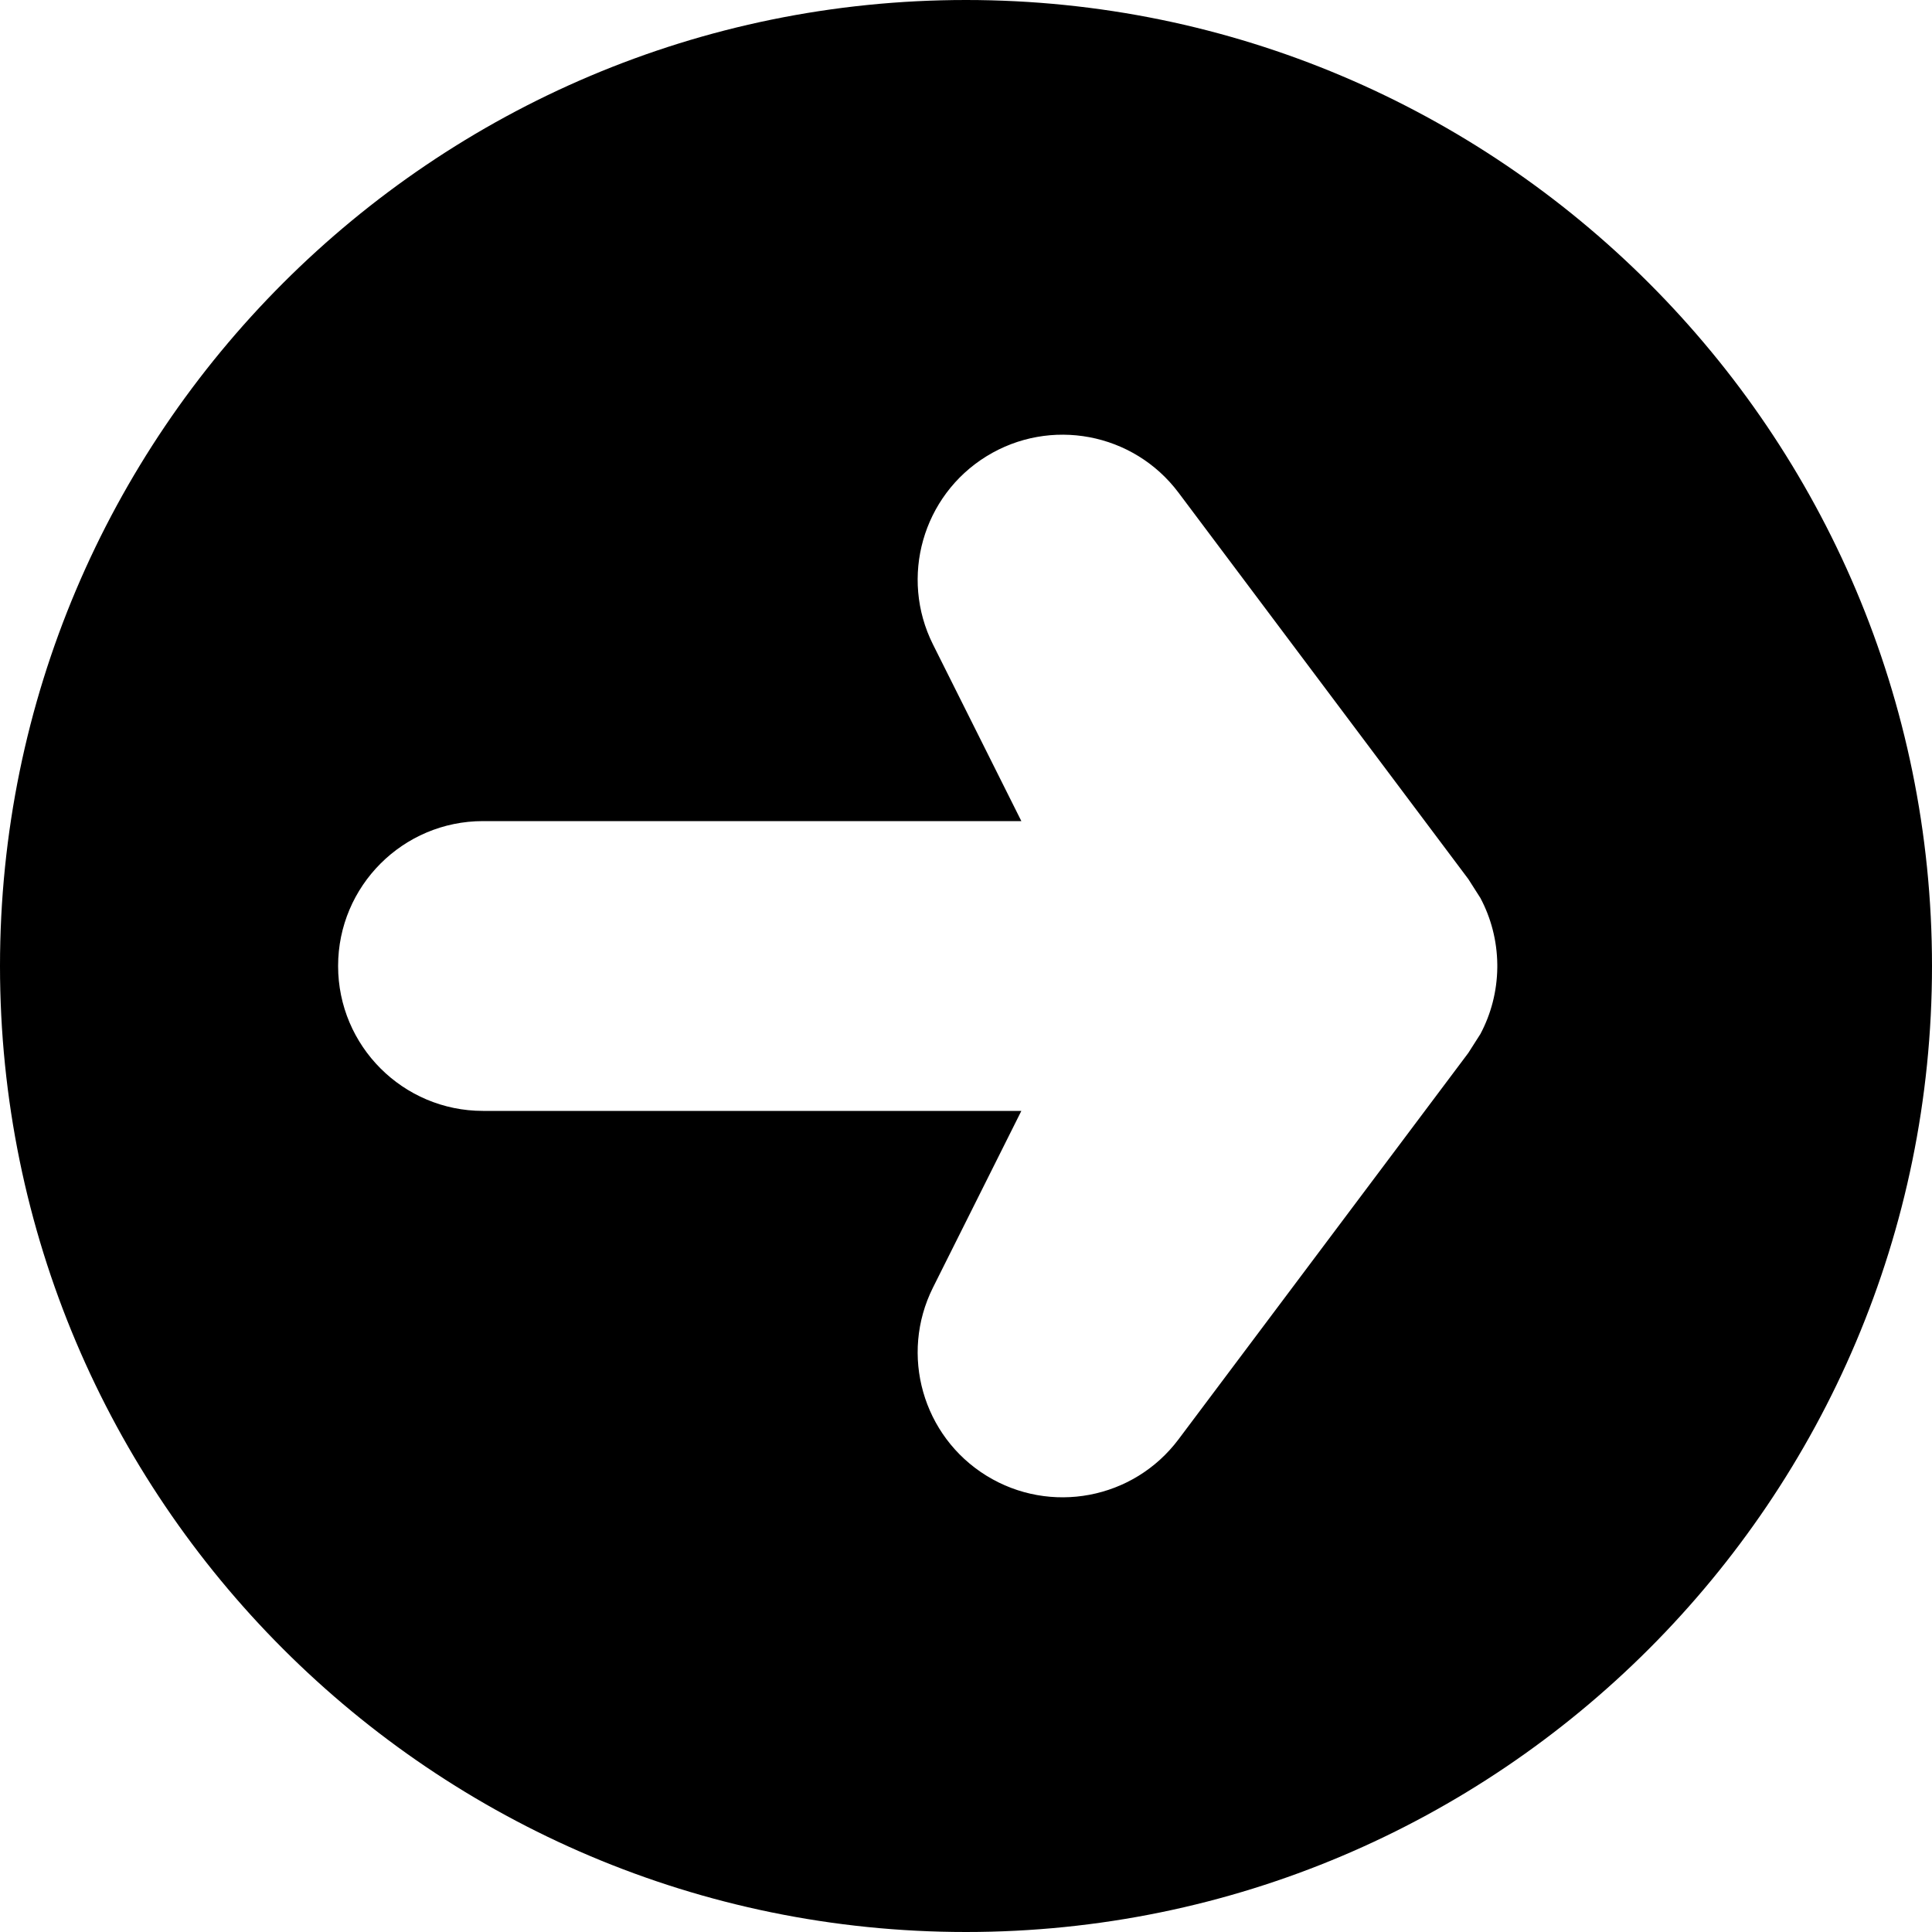
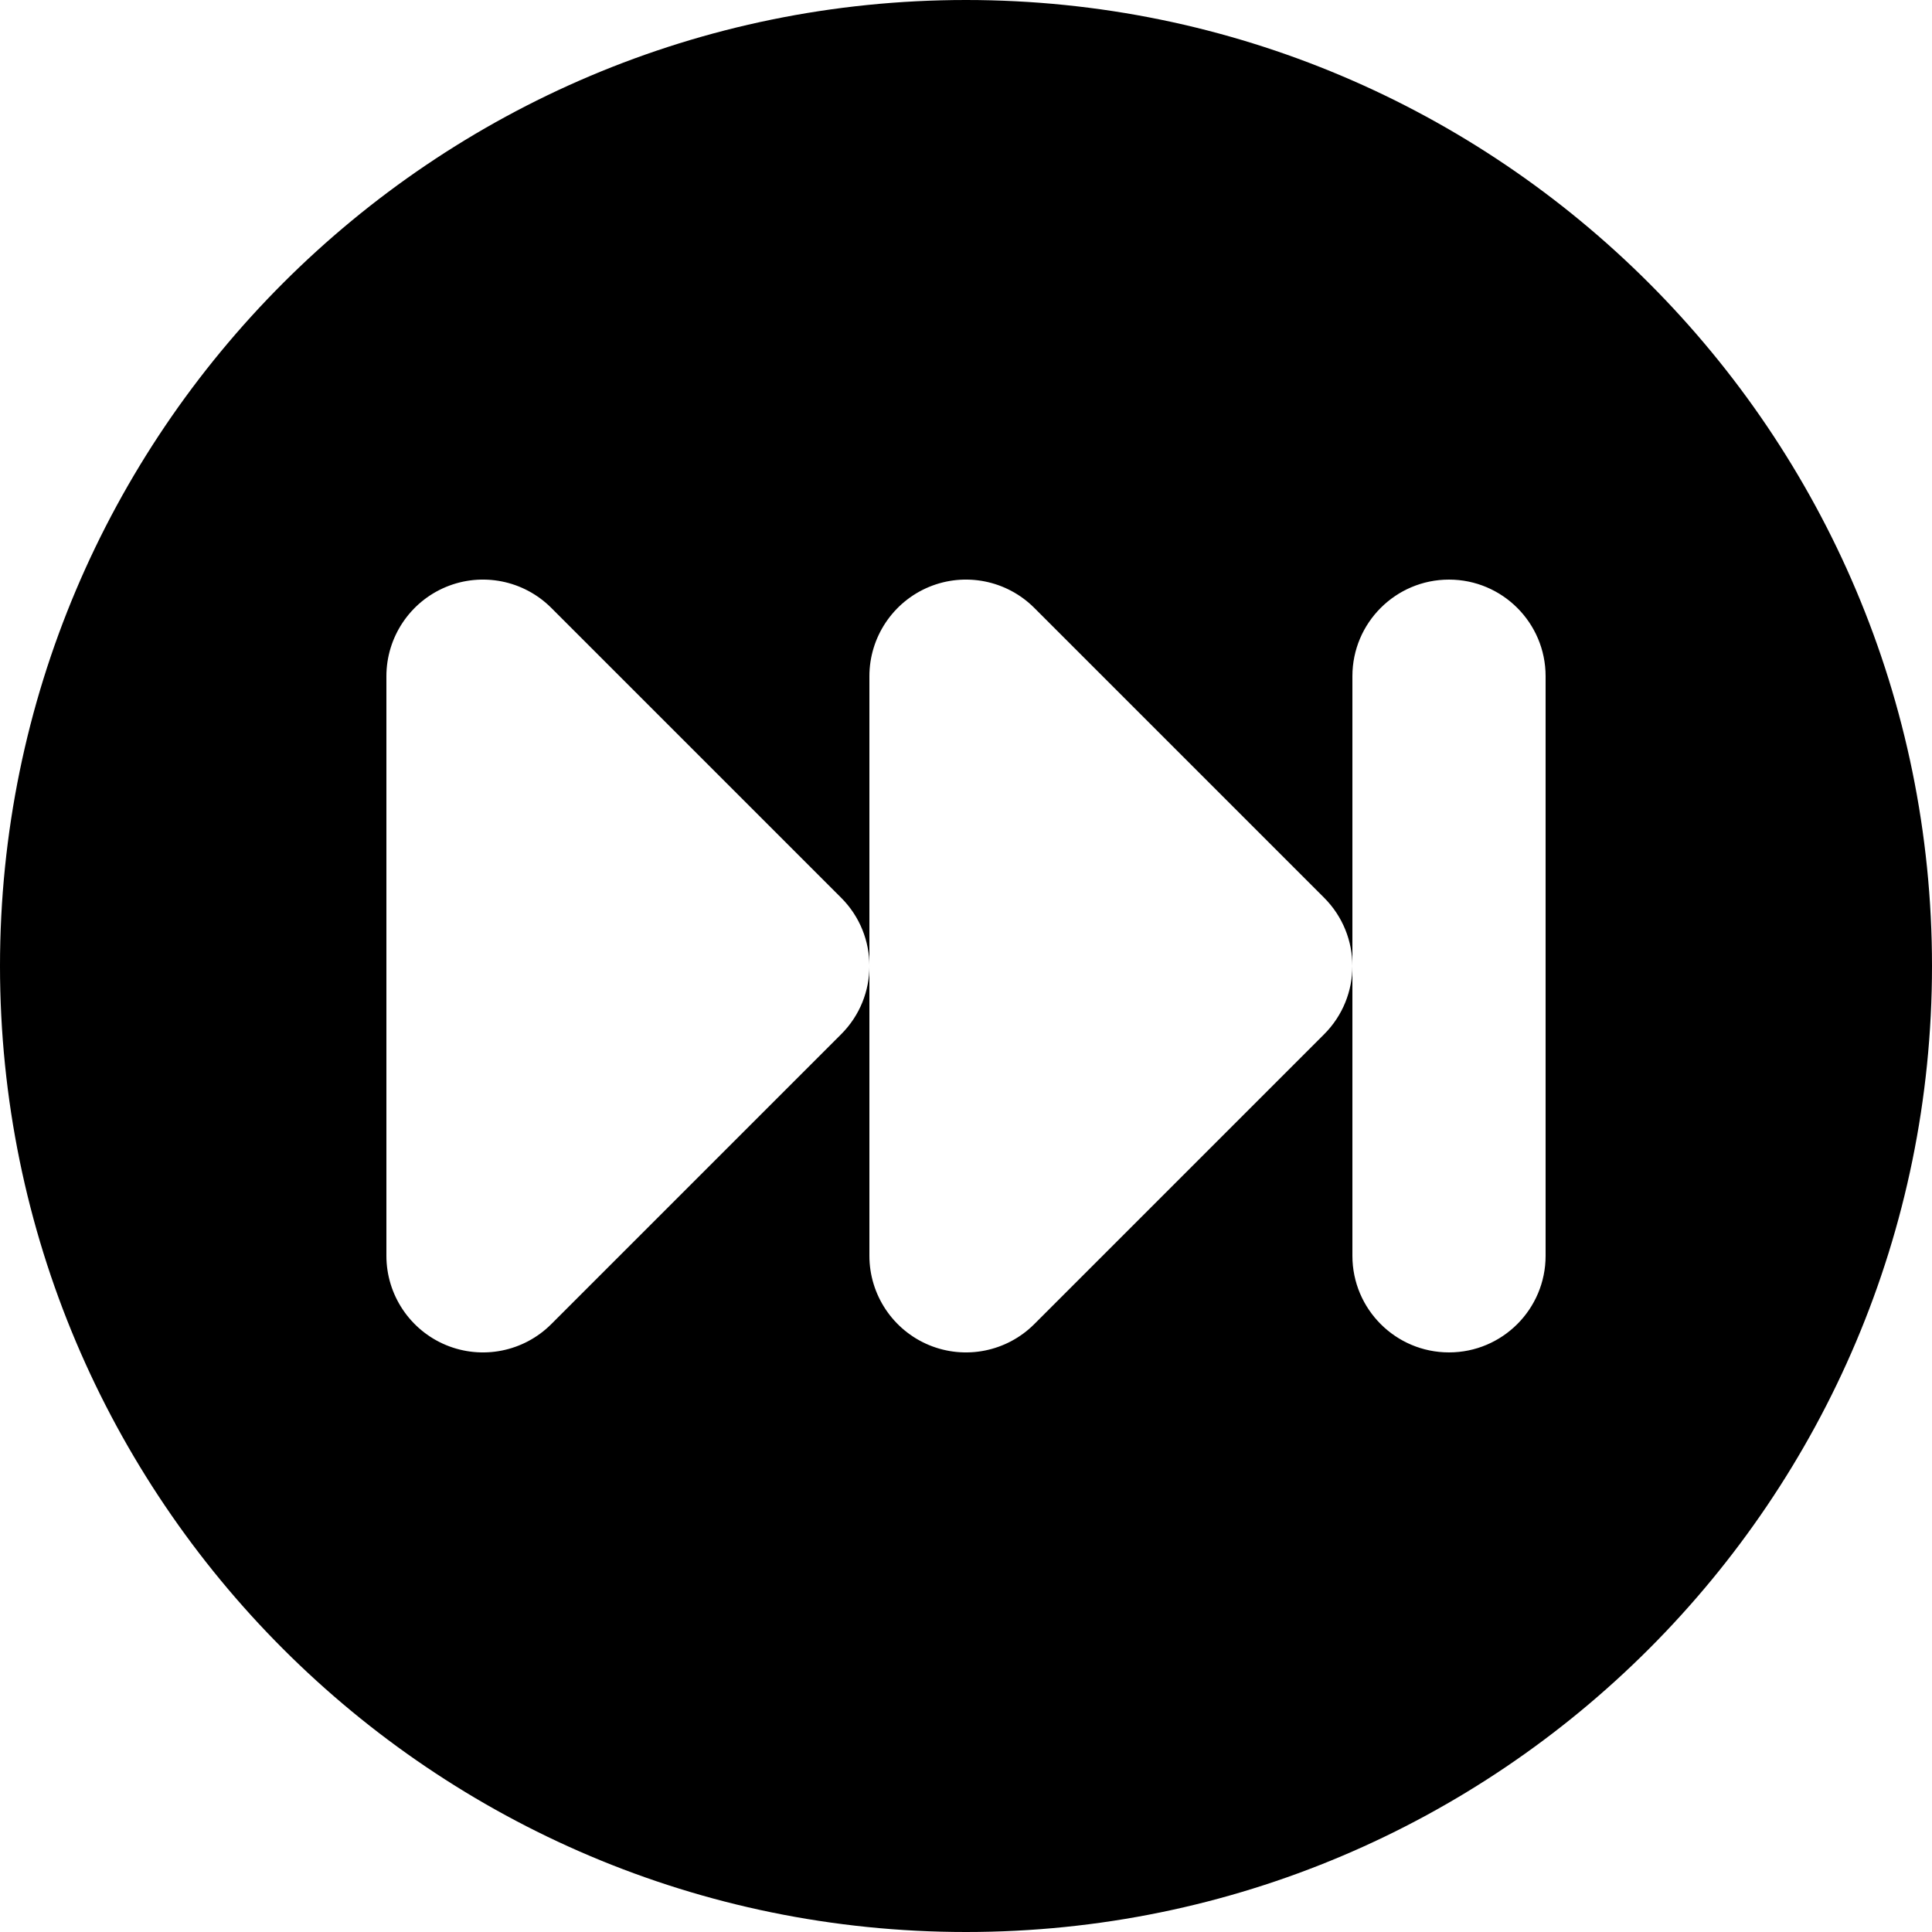
<svg xmlns="http://www.w3.org/2000/svg" width="100%" height="100%" viewBox="0 0 20 20" version="1.1" xml:space="preserve" style="fill-rule:evenodd;clip-rule:evenodd;stroke-linejoin:round;stroke-miterlimit:2;">
  <g transform="matrix(1,0,0,1,-100,-5)">
    <g transform="matrix(1.10876,0,0,1.26098,-91.0415,-15.3672)">
      <g id="Save">
            </g>
    </g>
    <g id="StatusGood">
        </g>
    <g id="StatusBad">
        </g>
    <g id="StatusPaused">
        </g>
    <g id="StatusPlaying">
        </g>
    <g id="StatusUnknown">
        </g>
    <g transform="matrix(1.10876,0,0,1.26098,-66.3229,-15.3672)">
      <g id="Load">
            </g>
    </g>
    <g id="vThis">
        </g>
    <g id="vBegin">
        </g>
    <g id="vMin">
        </g>
    <g transform="matrix(1.1523,0,0,1.31051,-21.9614,-46.8621)">
      <g id="vMax">
            </g>
    </g>
    <g id="vEnd">
        </g>
+     <g id="Reconnect">
+         </g>
    <g id="Menu">
+         </g>
+     <g id="DropDown">
        </g>
    <g id="EnterFullscreen">
        </g>
    <g id="LeaveFullscreen">
        </g>
    <g id="Switch2Video">
        </g>
    <g id="Switch2Audio">
        </g>
    <g id="Artist" transform="matrix(1.2,0,0,1.2,-22.6,-16)">
      <g id="Member-Right">
            </g>
      <g id="Member-Left">
            </g>
      <g id="Lead-Member">
            </g>
    </g>
    <g id="Album">
        </g>
    <g id="Song">
        </g>
    <g id="Video">
        </g>
+     <g id="Approve">
+         </g>
    <g id="Remove">
        </g>
    <g id="Insert">
        </g>
    <g id="Append">
        </g>
+     <g id="Append1">
+         </g>
    <g id="Next">
-       <path d="M110,5C115.519,5 120,9.481 120,15C120,20.519 115.519,25 110,25C104.481,25 100,20.519 100,15C100,9.481 104.481,5 110,5ZM110.573,13.5L109.658,11.671C109.311,10.977 109.551,10.132 110.211,9.724C110.872,9.316 111.734,9.479 112.2,10.1L115.2,14.1L115.325,14.296C115.434,14.501 115.497,14.735 115.5,14.984L115.5,15.016C115.497,15.265 115.434,15.499 115.325,15.704L115.2,15.9L112.2,19.9C111.734,20.521 110.872,20.684 110.211,20.276C109.551,19.868 109.311,19.023 109.658,18.329L110.573,16.5L105,16.5C104.172,16.5 103.5,15.828 103.5,15C103.5,14.172 104.172,13.5 105,13.5L110.573,13.5Z" />
+       <path d="M110,5C115.519,5 120,9.481 120,15C120,20.519 115.519,25 110,25C104.481,25 100,20.519 100,15C100,9.481 104.481,5 110,5ZM108.707,15.707C109.098,15.317 109.098,14.683 108.707,14.293L105.707,11.293C105.421,11.007 104.991,10.921 104.617,11.076C104.244,11.231 104,11.596 104,12L104,18C104,18.404 104.244,18.769 104.617,18.924C104.991,19.079 105.421,18.993 105.707,18.707L108.707,15.707ZM114,15C114,14.744 113.902,14.488 113.707,14.293L110.707,11.293C110.421,11.007 109.991,10.921 109.617,11.076C109.244,11.231 109,11.596 109,12L109,18C109,18.404 109.244,18.769 109.617,18.924C109.991,19.079 110.421,18.993 110.707,18.707L113.707,15.707C113.902,15.512 114,15.256 114,15L114,18C114,18.552 114.448,19 115,19C115.552,19 116,18.552 116,18L116,12C116,11.448 115.552,11 115,11C114.448,11 114,11.448 114,12L114,15Z" />
    </g>
    <g id="Pause">
        </g>
    <g id="Play">
        </g>
-     <g id="Insert-Template">
+     <g id="Disable">
        </g>
-     <g id="Play-Template">
+     <g id="Hate">
+         </g>
+     <g id="LiveRecording" transform="matrix(1.2,0,0,1.2,102.4,-65.9962)">
+       <g id="Member-Right1">
+             </g>
+       <g id="Member-Left1">
+             </g>
+       <g id="Lead-Member1">
+             </g>
+     </g>
+     <g id="LyricsVideo">
+         </g>
+     <g id="BadAudio">
+         </g>
+     <g id="Like">
+         </g>
+     <g id="Dislike">
+         </g>
+     <g id="Favorite">
+         </g>
+     <g id="Tags">
+         </g>
+     <g id="TimeFrame">
+         </g>
+     <g id="Artwork">
+         </g>
+     <g id="Link">
+         </g>
+     <g id="MusicDB">
+         </g>
+     <g id="Ralation">
+         </g>
+     <g id="ToMainView">
        </g>
  </g>
</svg>
